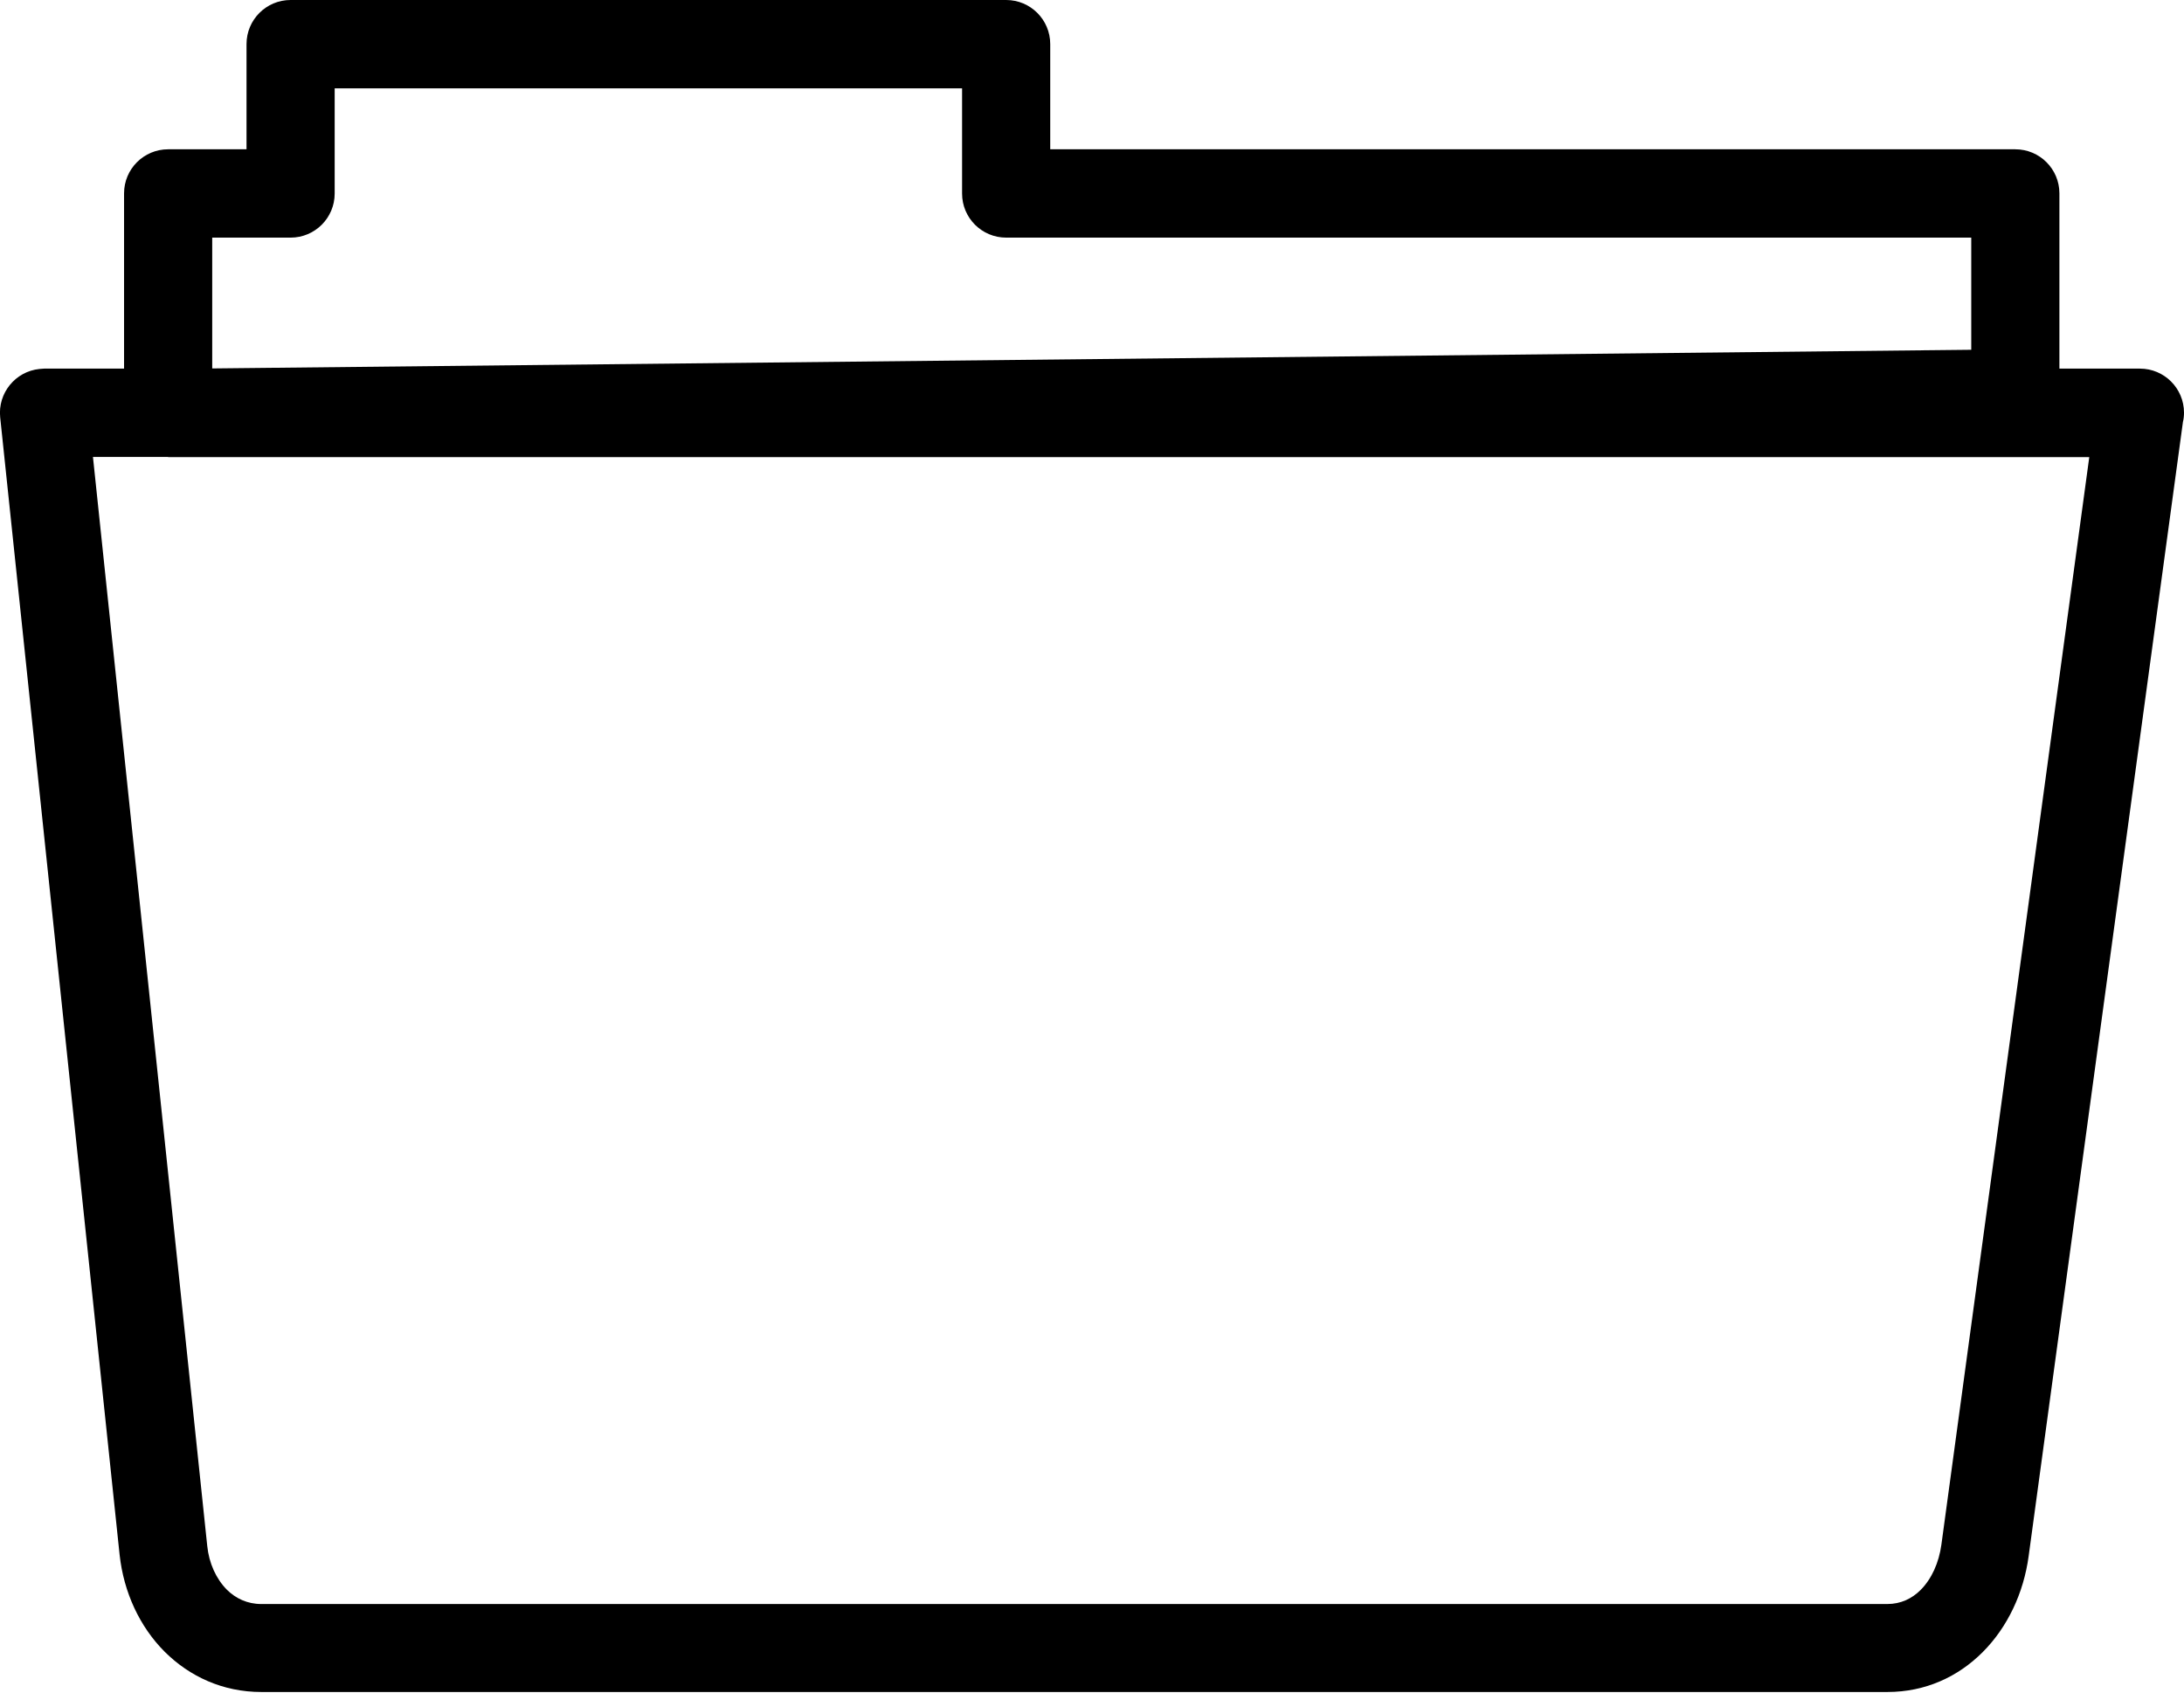
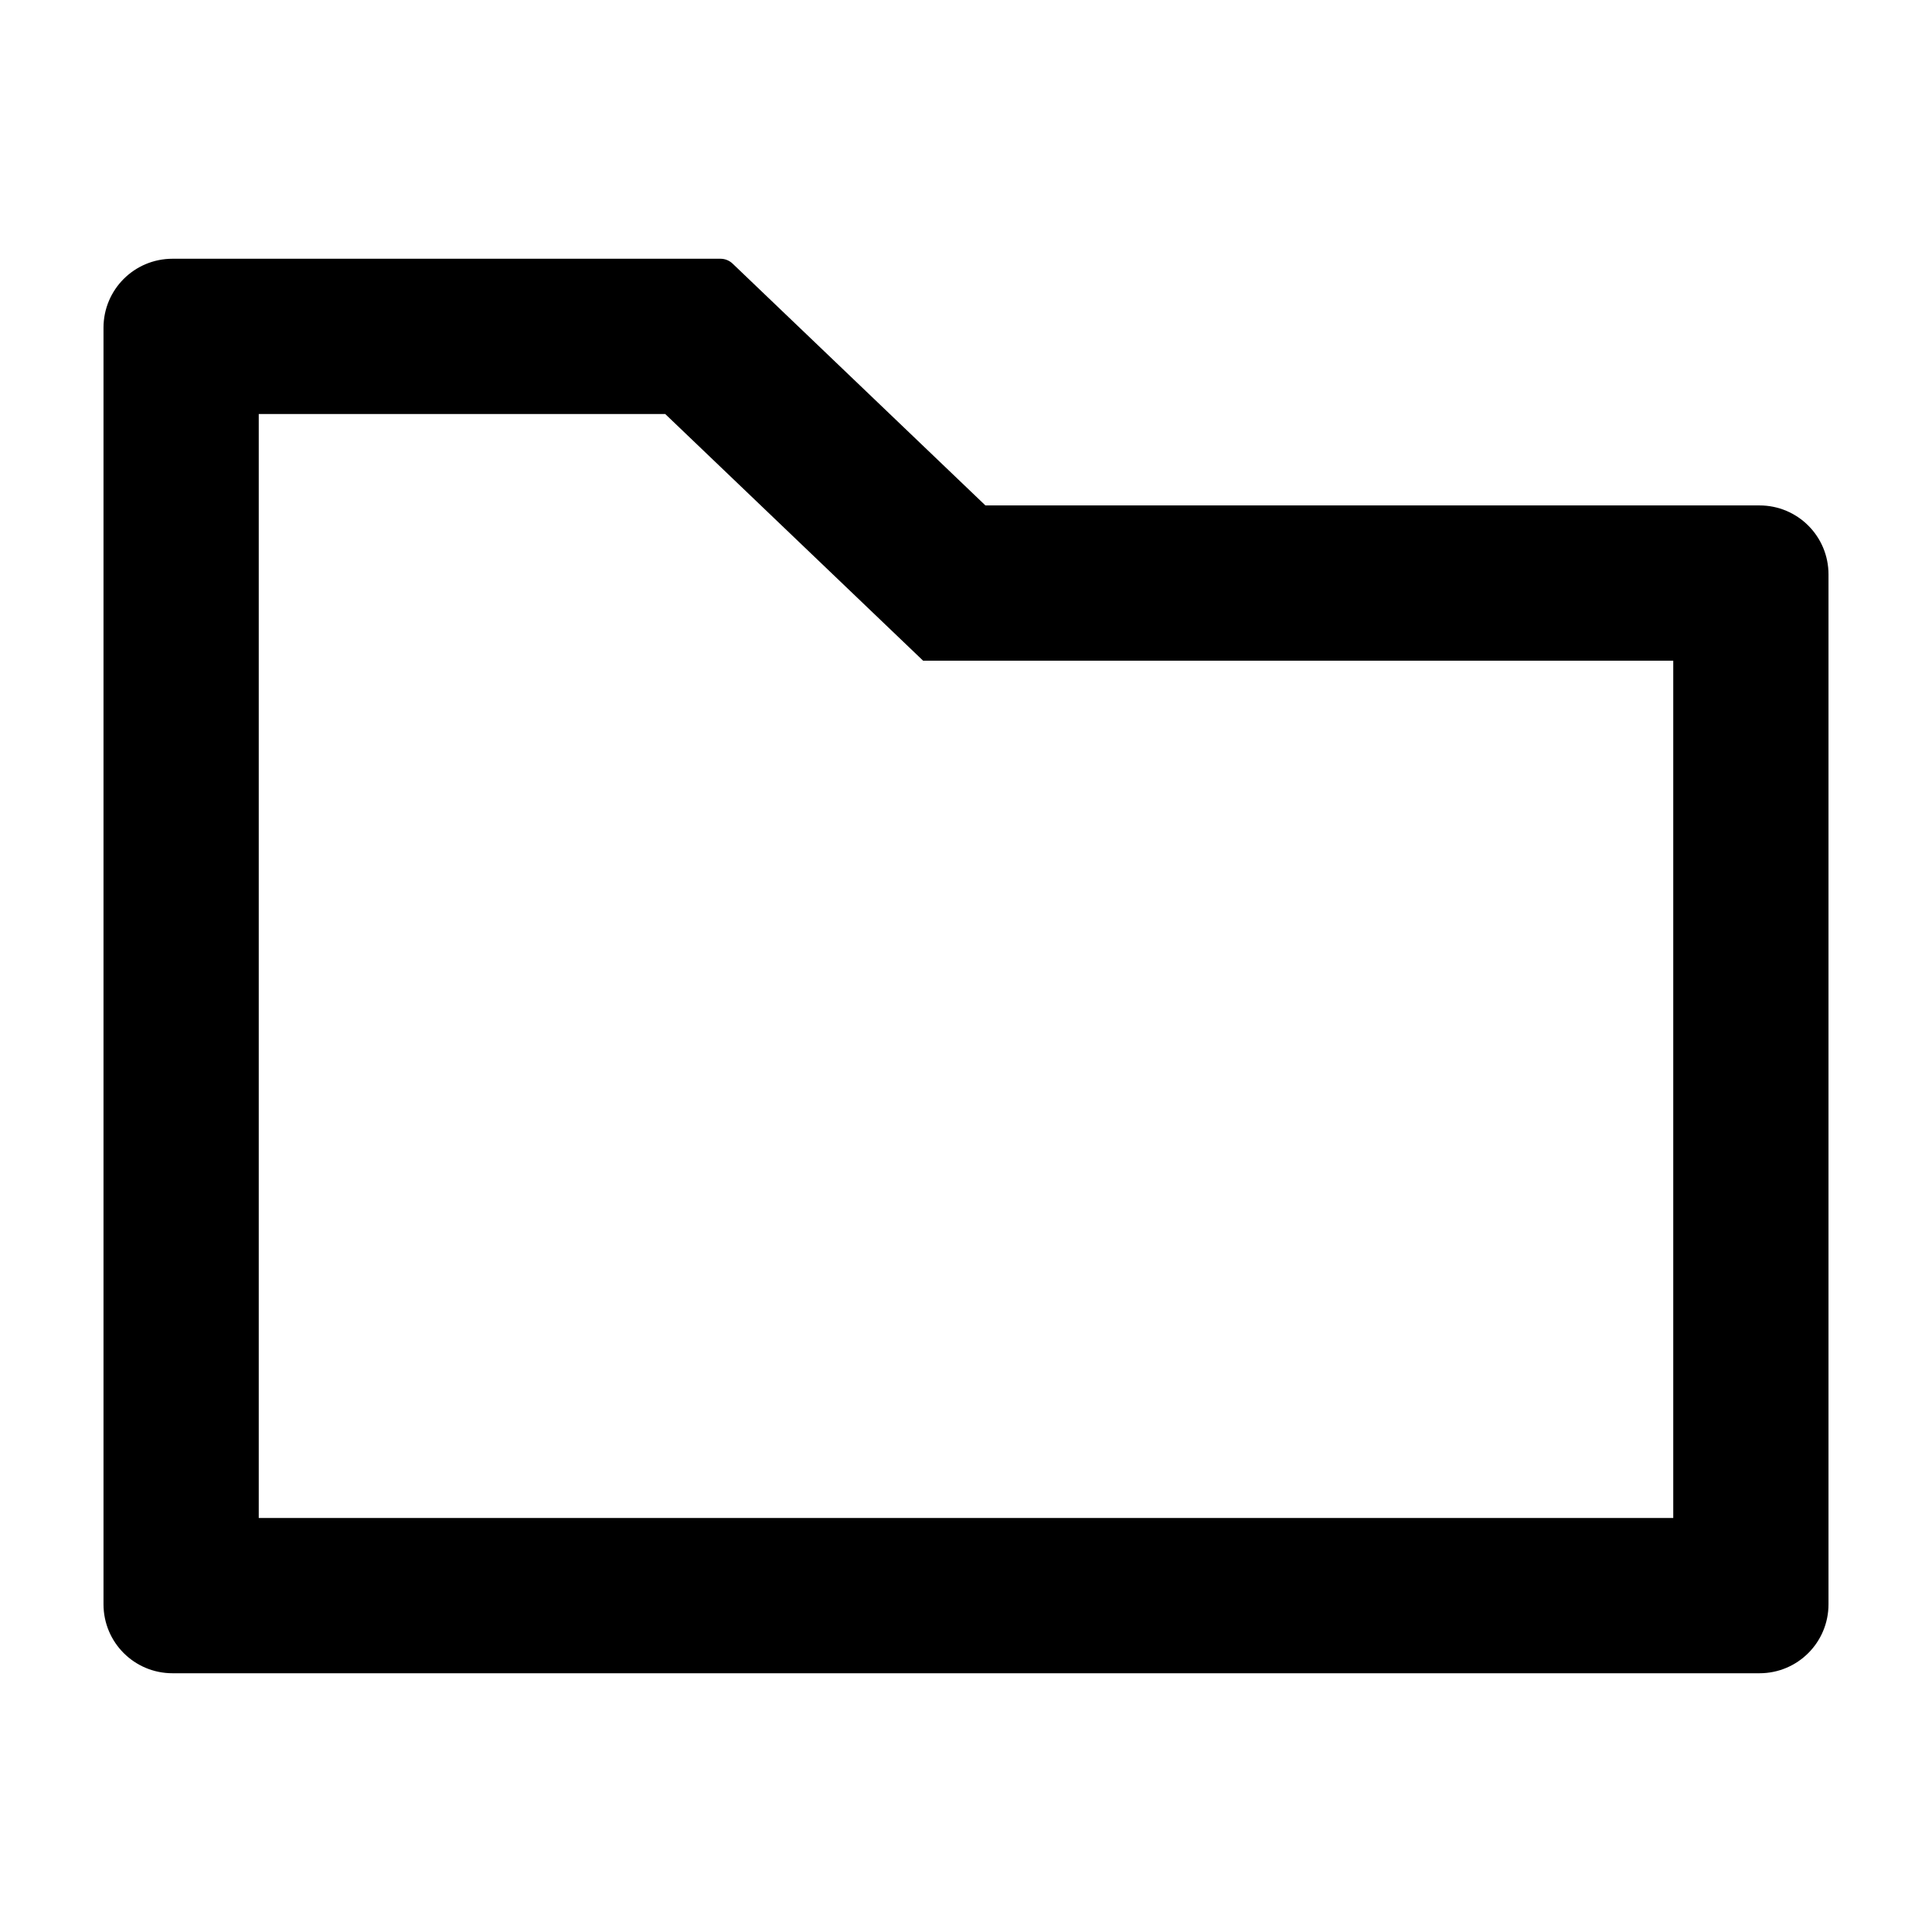
- <svg xmlns="http://www.w3.org/2000/svg" version="1.1" id="Layer_1" x="0px" y="0px" viewBox="0 0 122.88 95.21" style="enable-background:new 0 0 122.88 95.21" xml:space="preserve">
-   <g>
-     <path d="M2.48,20.74h4.5v-9.86c0-1.37,1.11-2.48,2.48-2.48h4.41V2.48c0-1.37,1.11-2.48,2.48-2.48h40.26c1.37,0,2.48,1.11,2.48,2.48 V8.4h54.3c1.37,0,2.48,1.11,2.48,2.48v9.86h4.53c1.37,0,2.48,1.11,2.48,2.48c0,0.18-0.02,0.36-0.06,0.52l-8.68,63.81 c-0.28,2.08-1.19,4.01-2.59,5.41c-1.38,1.38-3.21,2.24-5.36,2.24H14.7c-2.16,0-4.03-0.87-5.43-2.26c-1.41-1.41-2.31-3.35-2.54-5.46 l-6.72-64c-0.14-1.36,0.85-2.58,2.21-2.72C2.31,20.75,2.39,20.75,2.48,20.74L2.48,20.74L2.48,20.74z M9.46,25.71H5.23l6.43,61.27 c0.1,0.98,0.5,1.85,1.1,2.46c0.5,0.5,1.17,0.81,1.93,0.81h91.5c0.75,0,1.38-0.3,1.87-0.79c0.62-0.62,1.03-1.53,1.17-2.55 l8.32-61.19H9.46L9.46,25.71z M11.94,13.37v7.36l98.97-1.05v-6.31h-54.3c-1.37,0-2.48-1.11-2.48-2.48V4.97h-35.3v5.92 c0,1.37-1.11,2.48-2.48,2.48H11.94L11.94,13.37z" />
-   </g>
+ <svg xmlns="http://www.w3.org/2000/svg" version="1.1" viewBox="64 64 896 896" focusable="false" data-icon="folder" width="1em" height="1em" fill="currentColor" aria-hidden="true">
+   <path d="M880 298.4H521L403.7 186.2a8.15 8.15 0 00-5.5-2.2H144c-17.7 0-32 14.3-32 32v592c0 17.7 14.3 32 32 32h736c17.7 0 32-14.3 32-32V330.4c0-17.7-14.3-32-32-32zM840 768H184V256h188.5l119.6 114.4H840V768z" />
</svg>
